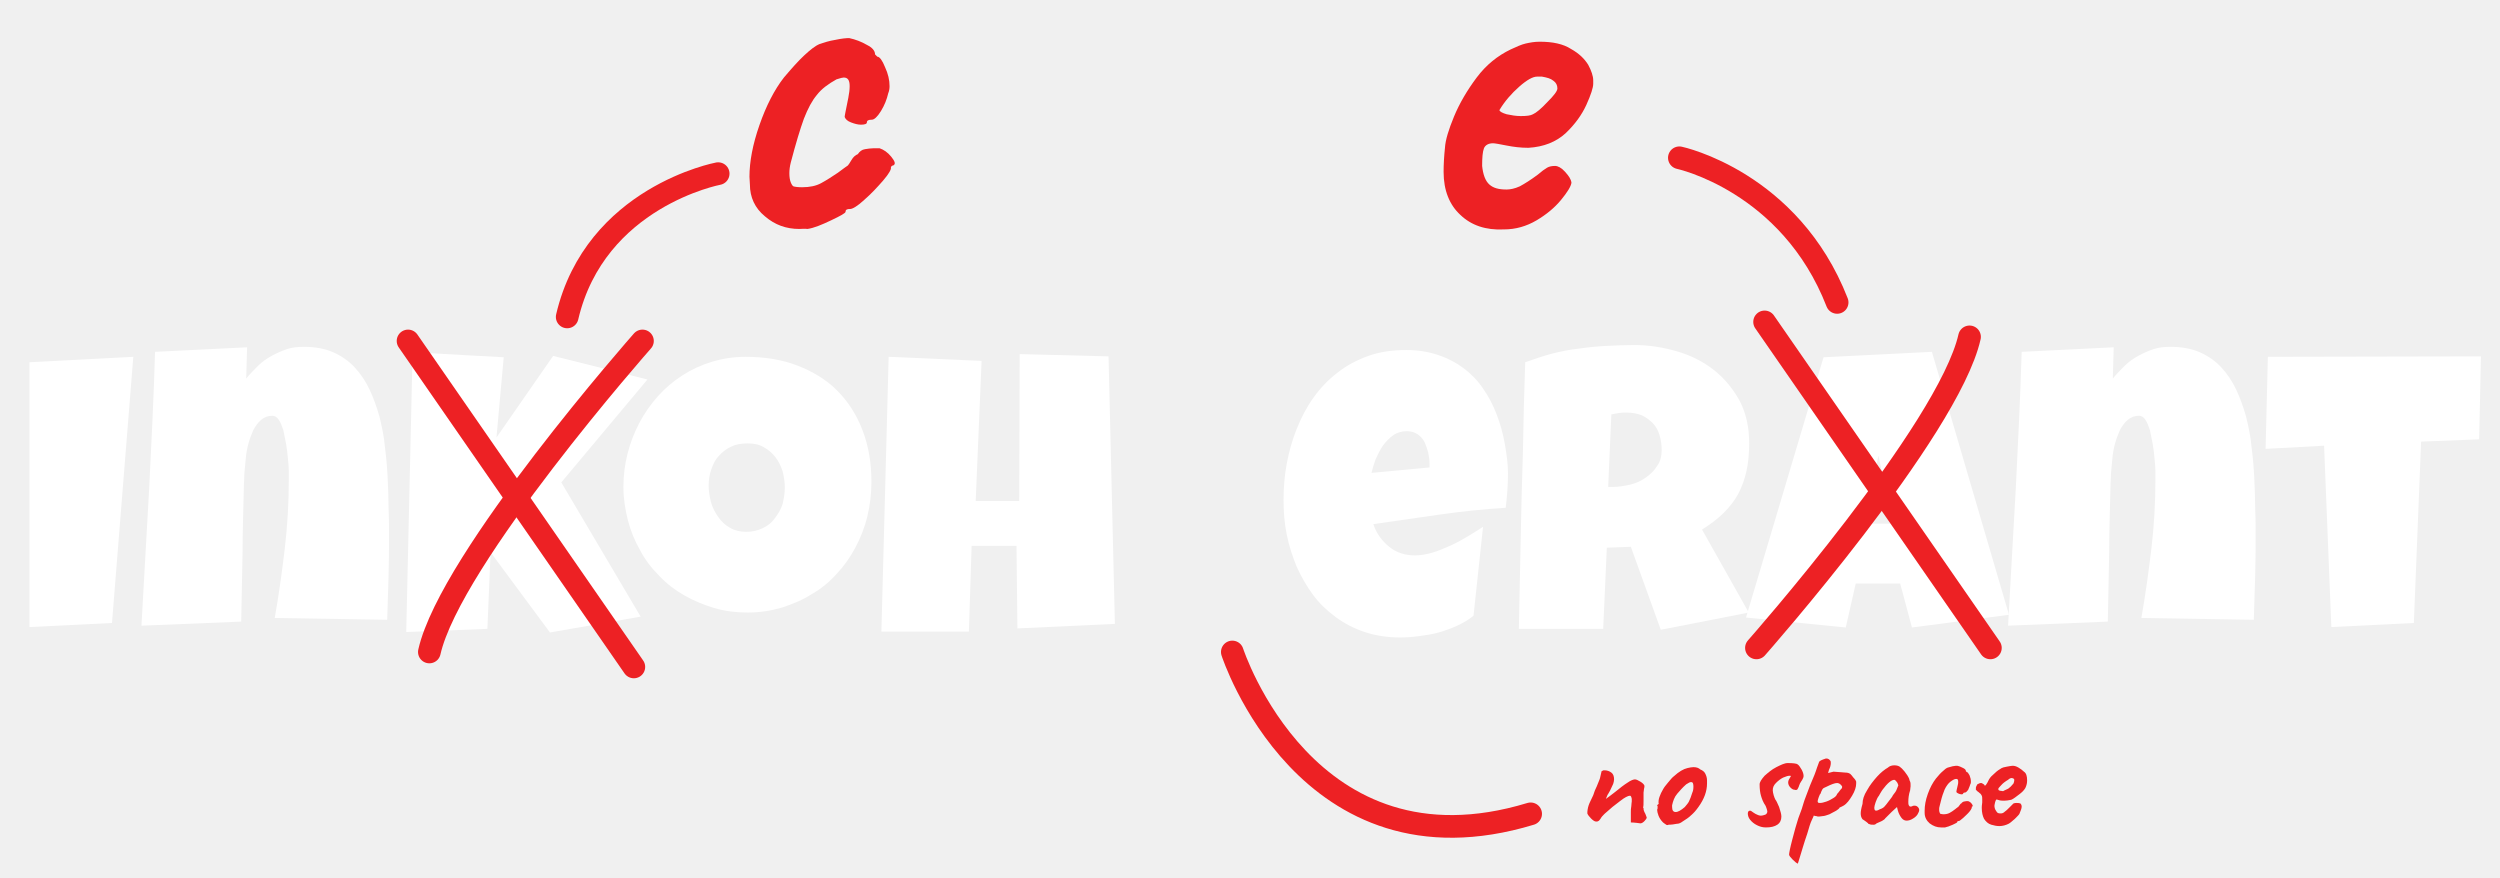
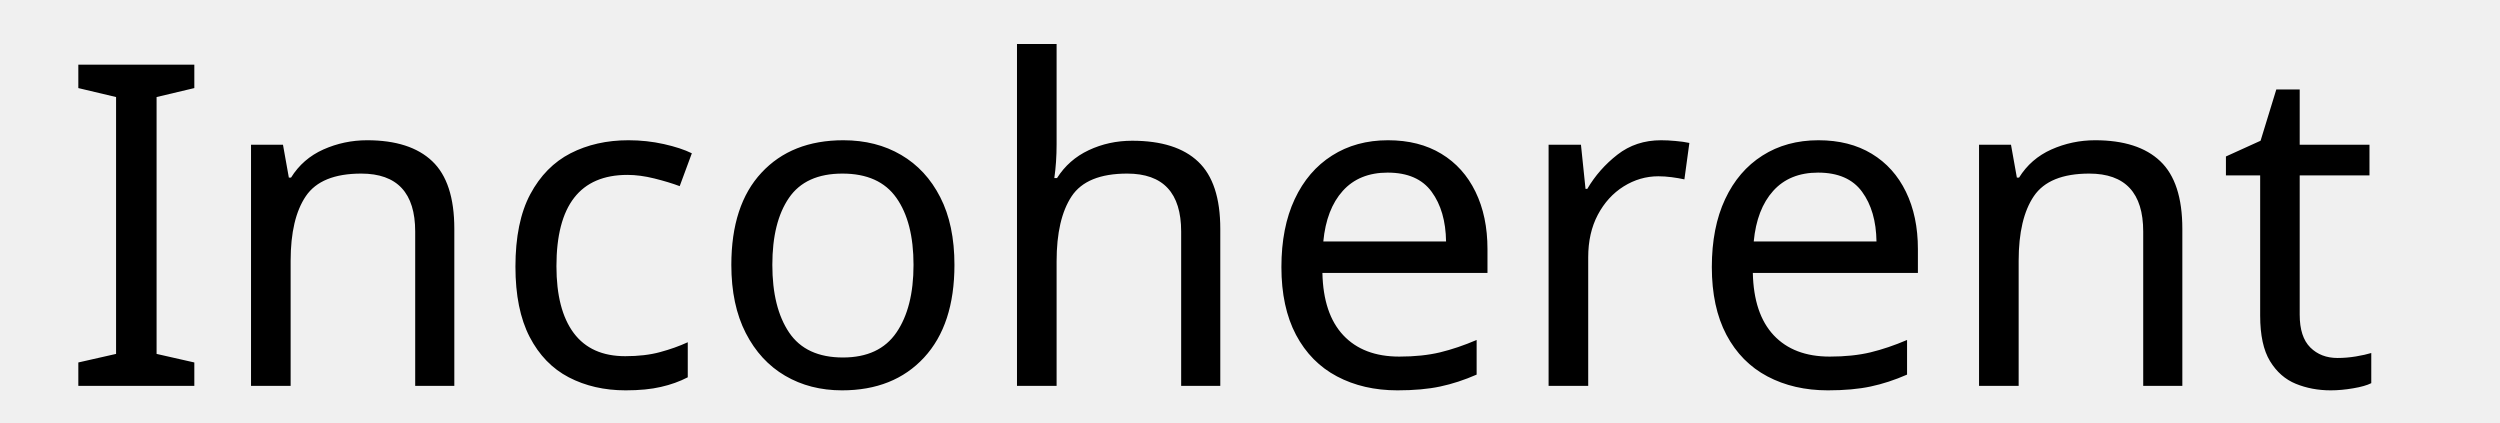
- <svg xmlns="http://www.w3.org/2000/svg" version="1.1" id="Layer_1" x="0px" y="0px" viewBox="0 0 551.4 193.6" style="enable-background:new 0 0 551.4 193.6;" xml:space="preserve">
+ <svg xmlns="http://www.w3.org/2000/svg" version="1.1" id="Layer_1" x="0px" y="0px" viewBox="0 0 479.2 80.9" style="enable-background:new 0 0 479.2 80.9;" xml:space="preserve">
  <style type="text/css">
- 	.st0{fill:#FFFFFF;}
- 	.st1{fill:none;stroke:#ED2124;stroke-width:5;stroke-linecap:round;stroke-miterlimit:10;}
- 	.st2{fill:#ED2124;}
+ 	.st0{font-family:'FredokaOne-Regular';}
+ 	.st1{font-size:86.212px;}
</style>
-   <g>
-     <path class="st0" d="M29.4,78.7l-4.7,58.7l-18.2,0.9V79.9L29.4,78.7z" />
-     <path class="st0" d="M85.8,117.5c0,3.2,0,6.5-0.1,9.6c-0.1,3.2-0.2,6.4-0.3,9.6l-24.8-0.4c0.9-5.1,1.6-10.2,2.2-15.2   c0.6-5.1,0.9-10.2,0.9-15.4c0-0.4,0-1,0-1.8c0-0.8-0.1-1.8-0.2-2.8c-0.1-1-0.2-2.1-0.4-3.2c-0.2-1.1-0.4-2.1-0.6-3   c-0.3-0.9-0.6-1.7-1-2.3c-0.4-0.6-0.9-0.9-1.4-0.9c-1,0-1.8,0.3-2.5,0.9c-0.7,0.6-1.2,1.3-1.7,2.2c-0.4,0.9-0.8,1.9-1.1,3   c-0.3,1.1-0.5,2.2-0.6,3.4c-0.1,1.1-0.2,2.2-0.3,3.2c0,1-0.1,1.8-0.1,2.4c-0.1,5.1-0.3,10.1-0.3,15.1c-0.1,5-0.2,10.1-0.3,15.2   l-22,0.9c0.6-10.1,1.1-20.2,1.7-30.2c0.5-10,1-20.1,1.3-30.2l20.3-1l-0.2,6.9c0.8-1,1.7-1.9,2.6-2.8c0.9-0.9,1.9-1.6,3-2.2   c1.1-0.6,2.2-1.1,3.4-1.5c1.2-0.4,2.4-0.5,3.8-0.5c2.4,0,4.6,0.4,6.4,1.2c1.8,0.8,3.4,1.9,4.7,3.3c1.3,1.4,2.4,3,3.3,4.9   c0.9,1.9,1.6,3.9,2.2,6c0.5,2.1,1,4.3,1.2,6.7c0.3,2.3,0.5,4.6,0.6,6.8c0.1,2.2,0.2,4.4,0.2,6.5C85.8,113.9,85.8,115.8,85.8,117.5z   " />
-     <path class="st0" d="M142.8,83.7l-19,22.7l17.5,29.6l-20,3.5l-13.1-17.7l-0.7,16.9l-17.9,0.7l1.4-61.7l20.1,1.1l-1.6,17.7l12.5-18   L142.8,83.7z" />
-     <path class="st0" d="M192.2,106.3c0,2.6-0.3,5.1-0.9,7.6s-1.5,4.7-2.6,6.8c-1.1,2.1-2.5,4.1-4.1,5.8c-1.6,1.8-3.4,3.3-5.5,4.5   c-2,1.3-4.2,2.2-6.6,3c-2.4,0.7-4.9,1.1-7.6,1.1c-2.6,0-5-0.3-7.4-1c-2.3-0.7-4.5-1.6-6.6-2.8s-3.9-2.6-5.5-4.3   c-1.7-1.7-3.1-3.5-4.2-5.6c-1.2-2.1-2.1-4.3-2.7-6.6c-0.6-2.4-1-4.8-1-7.4c0-2.5,0.3-4.9,0.9-7.3c0.6-2.4,1.5-4.7,2.6-6.8   c1.1-2.1,2.5-4.1,4.1-5.9c1.6-1.8,3.4-3.3,5.4-4.6c2-1.3,4.2-2.3,6.5-3c2.3-0.7,4.8-1.1,7.4-1.1c4.2,0,8,0.6,11.4,1.9   c3.4,1.3,6.4,3.1,8.8,5.5c2.4,2.4,4.3,5.3,5.6,8.7C191.6,98.4,192.2,102.2,192.2,106.3z M173.1,107.5c0-1.2-0.2-2.4-0.5-3.6   c-0.4-1.2-0.9-2.2-1.6-3.1c-0.7-0.9-1.5-1.6-2.6-2.2c-1-0.6-2.2-0.8-3.5-0.8c-1.4,0-2.6,0.2-3.6,0.7c-1.1,0.5-2,1.2-2.7,2   c-0.8,0.8-1.3,1.8-1.7,3c-0.4,1.1-0.6,2.3-0.6,3.6c0,1.2,0.2,2.4,0.5,3.6c0.3,1.2,0.9,2.3,1.6,3.3c0.7,1,1.5,1.8,2.6,2.4   c1,0.6,2.2,0.9,3.6,0.9c1.3,0,2.6-0.3,3.6-0.8c1.1-0.5,2-1.2,2.7-2.2c0.7-0.9,1.3-1.9,1.7-3.1C172.9,110,173.1,108.7,173.1,107.5z" />
-     <path class="st0" d="M245.9,137.6l-21.5,1l-0.2-18.2h-9.9l-0.6,18.9h-19.3l1.6-60.6l20.5,0.9l-1.3,30.9h9.6l0.1-32.4l19.6,0.5   L245.9,137.6z" />
-     <path class="st0" d="M332.6,104.5c0,2.5-0.2,5-0.5,7.5c-4.9,0.3-9.8,0.8-14.6,1.5c-4.9,0.7-9.7,1.4-14.6,2.1c0.7,2.1,1.9,3.7,3.5,5   s3.5,1.9,5.7,1.9c1.1,0,2.4-0.2,3.8-0.6s2.7-1,4.1-1.6c1.3-0.6,2.6-1.3,3.9-2.1s2.3-1.4,3.2-2l-2.1,19.6c-1.1,0.9-2.3,1.6-3.6,2.2   c-1.3,0.6-2.7,1.1-4.1,1.5c-1.4,0.4-2.8,0.6-4.3,0.8c-1.4,0.2-2.8,0.3-4.2,0.3c-2.8,0-5.4-0.4-7.8-1.2c-2.4-0.8-4.5-1.9-6.4-3.3   c-1.9-1.4-3.6-3-5-4.9c-1.4-1.9-2.6-4-3.6-6.2c-0.9-2.2-1.7-4.6-2.2-7.1c-0.5-2.5-0.7-5-0.7-7.6c0-2.7,0.2-5.3,0.7-8   c0.5-2.7,1.2-5.2,2.2-7.7c1-2.5,2.2-4.8,3.7-6.9c1.5-2.1,3.3-4,5.3-5.5c2-1.6,4.3-2.8,6.8-3.7c2.5-0.9,5.3-1.3,8.4-1.3   c2.6,0,4.9,0.4,7,1.1c2.1,0.7,4,1.7,5.6,2.9s3.1,2.7,4.3,4.5c1.2,1.7,2.2,3.6,3,5.7c0.8,2.1,1.4,4.2,1.8,6.5   S332.6,102.2,332.6,104.5z M315.3,102.3c0-0.8-0.1-1.6-0.3-2.5c-0.2-0.8-0.5-1.6-0.8-2.3c-0.4-0.7-0.9-1.3-1.5-1.7   c-0.6-0.4-1.4-0.7-2.4-0.7c-1.1,0-2.2,0.3-3,0.9c-0.9,0.6-1.6,1.4-2.3,2.3c-0.6,0.9-1.1,1.9-1.6,3c-0.4,1.1-0.7,2.1-0.9,3l12.8-1.2   V102.3z" />
-     <path class="st0" d="M385.8,97.8c0,2.2-0.2,4.3-0.6,6.1c-0.4,1.8-1,3.5-1.8,5c-0.8,1.5-1.9,2.9-3.2,4.2c-1.3,1.3-2.9,2.5-4.8,3.7   l10.3,18.3l-19.4,3.8l-6.6-18.3l-5.3,0.2l-0.8,17.9H335c0.1-6.5,0.3-13.1,0.4-19.6c0.1-6.5,0.3-13,0.5-19.6   c0.1-3.3,0.1-6.6,0.2-9.8c0.1-3.2,0.2-6.5,0.3-9.8c2-0.7,4-1.4,5.9-1.9c2-0.5,3.9-0.9,5.9-1.1c2-0.3,4-0.5,6-0.6   c2-0.1,4.1-0.2,6.2-0.2c3.3,0,6.4,0.5,9.5,1.4c3.1,0.9,5.8,2.3,8.1,4.1s4.2,4.1,5.7,6.8C385.1,91.1,385.8,94.2,385.8,97.8z    M366.5,99.2c0-1.2-0.2-2.3-0.5-3.3c-0.3-1-0.8-1.9-1.5-2.6s-1.5-1.3-2.4-1.7c-1-0.4-2.1-0.6-3.4-0.6c-0.6,0-1.1,0-1.7,0.1   c-0.5,0.1-1.1,0.2-1.6,0.3l-0.7,16h1c1.2,0,2.5-0.2,3.8-0.5c1.3-0.3,2.4-0.8,3.4-1.5s1.9-1.5,2.5-2.5   C366.2,101.9,366.5,100.6,366.5,99.2z" />
-     <path class="st0" d="M443.1,135.6l-21.4,2.8l-2.6-9.7h-9.8l-2.2,9.7l-22-2.2l17.1-57.4l23.9-1.2L443.1,135.6z M417.6,115.5l-3.3-15   l-3.2,15H417.6z" />
-     <path class="st0" d="M497.5,117.5c0,3.2,0,6.5-0.1,9.6c-0.1,3.2-0.2,6.4-0.3,9.6l-24.8-0.4c0.9-5.1,1.6-10.2,2.2-15.2   s0.9-10.2,0.9-15.4c0-0.4,0-1,0-1.8s-0.1-1.8-0.2-2.8c-0.1-1-0.2-2.1-0.4-3.2c-0.2-1.1-0.4-2.1-0.6-3c-0.3-0.9-0.6-1.7-1-2.3   c-0.4-0.6-0.9-0.9-1.4-0.9c-1,0-1.8,0.3-2.5,0.9c-0.7,0.6-1.2,1.3-1.7,2.2c-0.4,0.9-0.8,1.9-1.1,3c-0.3,1.1-0.5,2.2-0.6,3.4   s-0.2,2.2-0.3,3.2c0,1-0.1,1.8-0.1,2.4c-0.1,5.1-0.3,10.1-0.3,15.1c-0.1,5-0.2,10.1-0.3,15.2l-22,0.9c0.6-10.1,1.1-20.2,1.7-30.2   c0.5-10,1-20.1,1.3-30.2l20.3-1l-0.2,6.9c0.8-1,1.7-1.9,2.6-2.8c0.9-0.9,1.9-1.6,3-2.2c1.1-0.6,2.2-1.1,3.4-1.5   c1.2-0.4,2.4-0.5,3.8-0.5c2.4,0,4.6,0.4,6.4,1.2c1.8,0.8,3.4,1.9,4.7,3.3s2.4,3,3.3,4.9c0.9,1.9,1.6,3.9,2.2,6   c0.5,2.1,1,4.3,1.2,6.7c0.3,2.3,0.5,4.6,0.6,6.8c0.1,2.2,0.2,4.4,0.2,6.5C497.5,113.9,497.5,115.8,497.5,117.5z" />
-     <path class="st0" d="M547.2,78.6l-0.4,18.3l-12.8,0.5l-1.6,40l-18.2,0.9l-1.6-40L499.7,99l0.5-20.3L547.2,78.6z" />
-   </g>
-   <path class="st1" d="M271.8,143.8c0,0,16.4,50.7,65.8,35.7" />
-   <g>
-     <path class="st2" d="M359.7,181.4c0,0,0-0.8,0-2.3c0-0.4,0-0.8,0.1-1.3c0-0.5,0.1-0.8,0.1-1v-0.2v-0.4c-0.1-0.5-0.2-0.7-0.4-0.7   c-0.4,0-1.2,0.4-2.2,1.2c-1.1,0.8-2.2,1.7-3.4,2.8c-0.4,0.4-0.7,0.7-0.9,1.1c-0.2,0.3-0.4,0.5-0.5,0.5c-0.1,0.1-0.3,0.1-0.5,0.1   c-0.3,0-0.7-0.3-1.1-0.7c-0.4-0.4-0.7-0.8-0.8-1.1c0-0.6,0.1-1.2,0.3-1.8c0.2-0.6,0.6-1.3,1-2.2c0.2-0.7,0.5-1.4,0.8-2   c0.3-0.8,0.6-1.4,0.7-1.8s0.2-0.9,0.3-1.3c0,0,0,0,0,0c0-0.1,0-0.2,0.1-0.2c0.1-0.1,0.1-0.1,0.2-0.1c0-0.1,0.2-0.1,0.4-0.1   c0.6,0,1.1,0.2,1.5,0.5s0.6,0.8,0.6,1.5c0,0.3-0.1,0.7-0.2,1c-0.1,0.3-0.4,0.8-0.7,1.5l-0.4,0.7c-0.1,0.1-0.2,0.3-0.3,0.6   c-0.1,0.3-0.2,0.4-0.2,0.5c0.6-0.4,1.2-0.9,2-1.5c1.1-0.9,2-1.6,2.8-2.1c0.7-0.5,1.3-0.7,1.6-0.7c0.3,0,0.7,0.2,1.2,0.5   c0.5,0.3,0.8,0.6,0.9,0.9c0,0.2,0,0.4-0.1,0.7c0,0.3-0.1,0.6-0.1,0.8l0,1c0,0.2,0,0.5,0,0.8c0,0.7,0,1.2-0.1,1.5c0,0,0,0.1,0.1,0.1   c0,0,0,0.1,0,0.1l0,0.1c0,0.2,0.1,0.6,0.4,1.1c0.2,0.5,0.3,0.8,0.3,0.8c0,0.2-0.2,0.5-0.5,0.8c-0.3,0.3-0.6,0.5-0.9,0.5   C360.5,181.4,359.7,181.4,359.7,181.4z" />
-     <path class="st2" d="M367.5,181.9c-0.2-0.1-0.4-0.3-0.7-0.5c-0.5-0.5-0.8-1-1-1.5s-0.3-1-0.3-1.3c0.1-0.2,0.1-0.3,0.1-0.5   c0-0.2,0-0.3,0-0.3c-0.1-0.1-0.1-0.2-0.1-0.2c0,0,0-0.1,0.1-0.1s0.1-0.1,0.1-0.1c0.1,0,0.2-0.1,0.1-0.4c0-0.2,0-0.6,0.2-1.2   s0.5-1.2,0.8-1.7c0.2-0.4,0.6-0.9,1.1-1.5c0.5-0.6,0.9-1.1,1.3-1.4c1.1-1,2.1-1.6,3-1.8c0.5-0.1,0.9-0.2,1.3-0.2   c0.7,0,1.2,0.2,1.5,0.5c0.5,0.2,0.9,0.5,1.1,0.9c0.2,0.4,0.4,0.9,0.4,1.5c0,0.1,0,0.4,0,0.7c0,1.7-0.6,3.4-1.9,5.2   c-0.5,0.7-1,1.3-1.6,1.8c-0.5,0.5-1.1,0.9-1.9,1.4c-0.4,0.3-0.8,0.5-1.3,0.5c-0.5,0.1-1.1,0.2-1.8,0.2   C367.9,182,367.6,182,367.5,181.9z M372.5,176.8c0.2-0.4,0.5-1.1,0.8-2.1c0.1-0.2,0.2-0.6,0.2-1.2c0-0.5-0.1-0.8-0.2-0.9   c-0.1-0.1-0.2-0.1-0.4-0.1c-0.2,0-0.5,0.2-1,0.5c-0.8,0.7-1.4,1.4-2,2.1s-0.9,1.6-1.1,2.5c0,0.1,0,0.2,0,0.4c0,0.8,0.3,1.1,0.8,1.1   c0.5,0,1.2-0.4,2-1.1C372,177.5,372.3,177.2,372.5,176.8z" />
-     <path class="st2" d="M387.5,182c-0.6-0.3-1.1-0.7-1.5-1.2s-0.5-1-0.5-1.4c0-0.4,0.2-0.6,0.5-0.6c0.2,0,0.4,0.2,0.7,0.4   c0.3,0.2,0.6,0.4,0.9,0.5c0.2,0.1,0.5,0.2,0.7,0.2c0.4,0,0.7-0.1,1-0.2c0.3-0.1,0.4-0.3,0.5-0.6c0-0.1,0-0.3-0.1-0.6   c-0.1-0.3-0.2-0.6-0.3-0.8c-0.5-0.7-0.8-1.5-1-2.2c-0.2-0.7-0.3-1.5-0.3-2.5c0-0.5,0.4-1.1,1.1-1.9c0.8-0.7,1.6-1.4,2.6-1.9   s1.8-0.9,2.5-0.9c1.2,0,2,0.1,2.2,0.3c0.3,0.2,0.6,0.7,0.9,1.2c0.3,0.6,0.4,1,0.4,1.4c0,0.2-0.1,0.4-0.2,0.6s-0.2,0.4-0.3,0.5   l-0.3,0.5l-0.2,0.5c0,0.1-0.1,0.3-0.2,0.5c-0.1,0.2-0.2,0.4-0.3,0.4c-0.1,0-0.2,0.1-0.4,0c-0.4,0-0.7-0.2-1-0.5s-0.5-0.7-0.5-1.1   c0-0.3,0.1-0.6,0.3-0.9c0.2-0.3,0.3-0.5,0.3-0.5c0-0.1-0.1-0.1-0.3-0.1c-0.3,0-0.7,0.1-1.4,0.4c-0.6,0.3-1.1,0.7-1.6,1.2   c-0.5,0.5-0.7,1-0.7,1.6c0,0.3,0.1,0.7,0.2,1.1c0.1,0.4,0.3,0.8,0.4,1c0.2,0.2,0.4,0.7,0.8,1.6c0.3,0.9,0.5,1.6,0.5,2.1   c0,0.8-0.3,1.4-0.9,1.8c-0.6,0.4-1.4,0.6-2.5,0.6C388.7,182.5,388.1,182.3,387.5,182z" />
-     <path class="st2" d="M395.4,189.6c-0.5-0.5-0.8-0.9-0.8-1.1c0-0.3,0.2-1.4,0.7-3.3c0.5-1.9,0.9-3.4,1.3-4.6c0-0.1,0.2-0.5,0.4-1.1   c0.3-0.7,0.5-1.4,0.8-2.4c0.2-0.7,0.7-1.9,1.4-3.8l1-2.4c0.2-0.5,0.4-1.1,0.6-1.7c0.2-0.6,0.4-1,0.4-1.1c0.1-0.3,0.6-0.5,1.5-0.8   c0,0,0.1,0,0.2,0c0.3,0,0.6,0.2,0.8,0.5c0.1,0.1,0.1,0.3,0.1,0.5c0,0.4-0.1,0.9-0.4,1.5l-0.2,0.7l1.2-0.3c1.6,0.1,2.5,0.2,2.6,0.2   c0.5,0,0.8,0.1,1.1,0.3c0.2,0.2,0.4,0.4,0.6,0.7c0.4,0.4,0.6,0.7,0.7,1c0,0.1,0,0.2,0,0.4c0,0.8-0.3,1.7-0.9,2.7   c-0.6,1-1.2,1.8-1.9,2.2c-0.2,0.1-0.4,0.2-0.6,0.3c-0.2,0.1-0.3,0.1-0.3,0.2c0,0.1-0.3,0.3-0.7,0.6c-0.5,0.3-1,0.5-1.5,0.8   c-0.6,0.2-1.1,0.4-1.5,0.4c-0.2,0-0.5,0.1-0.8,0.1c-0.2,0-0.4,0-0.6-0.1c-0.3,0-0.4-0.1-0.5-0.1s-0.1,0-0.1,0.1   c0,0-0.1,0.3-0.4,0.9c-0.3,0.6-0.6,1.6-1,3c-0.7,2-1.2,3.8-1.7,5.4c-0.2,0.8-0.4,1.2-0.4,1.2C396.3,190.4,395.9,190.1,395.4,189.6z    M401.4,177.1c0.4,0,0.8-0.1,1.4-0.3c0.6-0.2,1.1-0.5,1.6-0.8c0.5-0.3,0.7-0.6,0.8-0.9c0.1-0.1,0.3-0.3,0.5-0.6   c0.2-0.3,0.4-0.5,0.5-0.6s0.1-0.3,0.1-0.4c0-0.1-0.1-0.2-0.2-0.3c-0.2-0.3-0.6-0.5-0.9-0.5c-0.5,0-1.3,0.3-2.3,0.8   c-0.4,0.2-0.7,0.3-0.8,0.4s-0.3,0.4-0.4,0.7c-0.1,0.3-0.2,0.6-0.3,0.6c-0.4,0.9-0.5,1.4-0.5,1.6C401,177.1,401.1,177.1,401.4,177.1   z" />
-     <path class="st2" d="M413.2,181.9c-0.3,0-0.6,0-0.8-0.1c-0.2-0.1-0.4-0.1-0.4-0.2c0-0.1,0-0.1,0-0.1c0,0-0.1,0-0.1,0   c-0.1-0.1-0.2-0.2-0.5-0.4s-0.4-0.3-0.6-0.4c-0.3-0.4-0.4-0.8-0.4-1.3c0-0.4,0.1-1.1,0.4-2.1c0-0.9,0.3-1.9,1-3   c0.6-1.1,1.4-2.1,2.2-3s1.7-1.6,2.4-2c0.3-0.3,0.8-0.5,1.4-0.5c0.5,0,0.9,0.1,1.2,0.3c0.3,0.2,0.7,0.6,1.1,1.1s0.8,1.1,1,1.6   c0,0.2,0.1,0.4,0.2,0.6s0.1,0.6,0.1,1l-0.1,0.9c-0.3,0.9-0.4,1.8-0.4,2.5c0,0.3,0,0.6,0.1,0.8c0.1,0.2,0.2,0.3,0.4,0.3   c0.1,0,0.2,0,0.4-0.1c0.1-0.1,0.3-0.1,0.5-0.1c0.3,0,0.5,0.1,0.7,0.3c0.2,0.2,0.3,0.4,0.3,0.7c0,0.2-0.1,0.4-0.2,0.6   c-0.2,0.5-0.6,0.9-1.1,1.2c-0.6,0.4-1.1,0.5-1.5,0.5c-0.4,0-0.8-0.2-1.1-0.6c-0.3-0.4-0.6-0.9-0.8-1.6l-0.2-0.8l-1.2,1.1l-0.8,0.8   c-0.4,0.4-0.6,0.6-0.6,0.6c-0.1,0.2-0.3,0.3-0.6,0.5c-0.3,0.2-0.7,0.3-1.3,0.6C413.6,181.9,413.4,181.9,413.2,181.9z M415.8,177.7   c0.3-0.3,0.6-0.8,1.1-1.4c0.1-0.1,0.2-0.3,0.3-0.4c0.1-0.1,0.2-0.3,0.3-0.5c0.4-0.5,0.7-0.9,0.8-1.2s0.3-0.7,0.4-1   c-0.1-0.3-0.2-0.6-0.4-0.8s-0.3-0.4-0.5-0.4c-0.6,0-1.5,0.7-2.6,2.2c-0.1,0.2-0.3,0.4-0.5,0.8c-0.2,0.4-0.4,0.7-0.5,0.8   c-0.1,0.2-0.3,0.5-0.5,1.1c-0.2,0.6-0.3,1-0.3,1.2c0,0.5,0.1,0.7,0.4,0.7c0.2,0,0.5-0.1,0.8-0.3   C415.2,178.3,415.5,178.1,415.8,177.7z" />
-     <path class="st2" d="M428.1,182.5c-0.9,0-1.7-0.3-2.5-0.9c-0.7-0.6-1.1-1.4-1.1-2.3l0-0.5c0-1.1,0.2-2.3,0.7-3.7   c0.5-1.4,1.1-2.5,1.8-3.4c0.6-0.7,1-1.2,1.5-1.6c0.4-0.4,0.8-0.7,1.1-0.8c0.3-0.1,0.7-0.2,1.1-0.3c0.5-0.1,0.8-0.1,1-0.1   c0.5,0.1,0.9,0.3,1.3,0.5c0.4,0.2,0.6,0.4,0.6,0.7l0.2,0.2c0.2,0,0.3,0.2,0.6,0.7c0.2,0.5,0.3,0.9,0.3,1.4c0,0.2,0,0.4-0.1,0.5   c-0.1,0.4-0.3,0.8-0.5,1.3c-0.3,0.4-0.5,0.6-0.7,0.6c-0.2,0-0.4,0.1-0.4,0.2c0,0.1-0.1,0.2-0.4,0.2c-0.2,0-0.5-0.1-0.7-0.2   c-0.2-0.1-0.4-0.2-0.4-0.4c0-0.1,0.1-0.6,0.3-1.4c0.1-0.3,0.1-0.6,0.1-0.8c0-0.4-0.1-0.6-0.4-0.6c-0.1,0-0.2,0-0.5,0.1   c-0.6,0.3-1.1,0.7-1.4,1.1c-0.3,0.4-0.7,1-0.9,1.7c-0.3,0.7-0.6,1.8-0.9,3.1c-0.1,0.3-0.1,0.5-0.1,0.7c0,0.3,0,0.5,0.1,0.7   s0.1,0.3,0.2,0.3c0.1,0,0.3,0.1,0.6,0.1c0.6,0,1-0.1,1.4-0.3c0.4-0.2,0.8-0.5,1.2-0.8s0.6-0.5,0.7-0.5c0,0,0.1-0.2,0.3-0.4   c0.1-0.2,0.3-0.4,0.4-0.4c0.1-0.2,0.3-0.3,0.5-0.4c0.2,0,0.4-0.1,0.6-0.1c0.2,0,0.3,0,0.4,0c0.3,0.1,0.6,0.3,0.8,0.6   s0.3,0.5,0.1,0.6c-0.1,0-0.1,0-0.1,0.1s0,0.1,0,0.1c0,0.1-0.1,0.4-0.5,0.9c-0.4,0.5-0.9,0.9-1.4,1.4c-0.5,0.4-0.8,0.7-1,0.7   c-0.1,0-0.2,0-0.2,0s-0.1,0.1-0.1,0.2s-0.3,0.3-1,0.6c-0.7,0.3-1.2,0.5-1.7,0.6C428.5,182.5,428.3,182.5,428.1,182.5z" />
-     <path class="st2" d="M437.6,180.6c-0.3-0.6-0.5-1.4-0.5-2.4c0-0.2,0-0.6,0.1-1.2c0-0.2,0-0.4,0-0.6c0-0.4,0-0.7-0.1-0.9   c-0.1-0.2-0.2-0.4-0.5-0.6c-0.1-0.1-0.2-0.2-0.5-0.4c-0.2-0.2-0.4-0.4-0.3-0.5v-0.1c0-0.2,0-0.3,0.1-0.5c0.1-0.2,0.2-0.3,0.2-0.4   c0.1,0,0.2-0.1,0.4-0.2c0.2-0.1,0.4-0.1,0.5-0.1c0.1,0,0.2,0.1,0.4,0.2c0.2,0.1,0.3,0.2,0.3,0.3c0.1,0.3,0.5-0.2,1-1.3   c0.3-0.5,0.7-0.9,1.3-1.4c0.5-0.5,1-0.8,1.5-1.1c0.2-0.1,0.5-0.2,1.1-0.3c0.6-0.1,1-0.2,1.3-0.2c0.4,0,0.8,0.1,1.3,0.4   c0.5,0.3,0.9,0.6,1.2,0.9c0.5,0.3,0.7,1,0.7,1.9c0,0.6-0.1,1-0.3,1.5c-0.1,0.3-0.5,0.9-1.3,1.5s-1.4,1.1-1.9,1.3   c-0.5,0.1-1,0.2-1.7,0.2s-1-0.1-1.3-0.2c-0.2-0.1-0.3-0.1-0.4,0.1s-0.2,0.5-0.3,1.1l0,0.3c0,0.2,0.1,0.5,0.2,0.7   c0.2,0.3,0.3,0.5,0.4,0.6c0.1,0.1,0.3,0.2,0.6,0.2l0.3,0c0.2,0,0.5-0.1,0.8-0.4c0.3-0.2,0.6-0.5,1-0.9c0.4-0.4,0.6-0.6,0.7-0.7   c0.1-0.2,0.4-0.3,0.9-0.3c0.2,0,0.5,0,0.8,0.1c0.2,0.2,0.3,0.4,0.3,0.7c0,0.4-0.2,0.9-0.5,1.6c-0.1,0.2-0.5,0.6-1,1.1   c-0.6,0.5-1,0.9-1.4,1.1c-0.6,0.3-1.3,0.5-2,0.5c-0.6,0-1.1-0.1-1.8-0.3C438.5,181.7,438,181.2,437.6,180.6z M443,173.9   c0.3-0.2,0.7-0.6,1.1-1.1c0.2-0.5,0.2-0.9,0.1-1c-0.1-0.1-0.3-0.2-0.5-0.2c-0.2,0-0.5,0.1-0.8,0.4c-0.2,0.1-0.5,0.3-0.9,0.6   c-0.4,0.3-0.7,0.7-1,1c-0.3,0.3-0.3,0.5-0.2,0.6c0,0.1,0.1,0.1,0.3,0.2c0.3,0,0.5,0.1,0.7,0.1C442.3,174.2,442.7,174.1,443,173.9z" />
-   </g>
-   <g>
-     <g>
-       <path class="st2" d="M176.3,50.5c-2.9,0-5.4-0.9-7.6-2.8c-2.2-1.8-3.3-4.2-3.3-7l-0.1-1.7c0-3.3,0.7-7.1,2.2-11.4    c1.5-4.3,3.3-7.8,5.4-10.5c1.7-2,3.2-3.7,4.5-4.9s2.4-2.1,3.4-2.5c0.9-0.3,2.1-0.7,3.4-0.9c1.4-0.3,2.4-0.4,3.1-0.4    c1.4,0.3,2.7,0.8,3.9,1.5c1.2,0.6,1.8,1.3,1.8,2.1l0.5,0.5c0.5,0,1.1,0.8,1.7,2.3c0.7,1.5,1,2.9,1,4.2c0,0.6-0.1,1.1-0.3,1.6    c-0.3,1.3-0.8,2.6-1.6,3.9c-0.8,1.3-1.5,1.9-2,1.9c-0.8,0-1.1,0.2-1.1,0.6c0,0.3-0.4,0.5-1.3,0.5c-0.7,0-1.4-0.2-2.2-0.5    c-0.8-0.3-1.2-0.7-1.4-1.2c0-0.3,0.3-1.7,0.8-4.2c0.2-1,0.3-1.9,0.3-2.6c0-1.3-0.4-1.9-1.3-1.9c-0.2,0-0.7,0.1-1.6,0.4    c-1.8,1-3.3,2.1-4.3,3.4c-1.1,1.3-2,3-2.9,5.3c-0.8,2.2-1.8,5.5-2.9,9.7c-0.2,0.8-0.3,1.6-0.3,2.3c0,0.8,0.1,1.5,0.3,2    s0.4,0.8,0.6,0.9c0.3,0.1,1,0.2,1.9,0.2c1.7,0,3.1-0.3,4.2-0.9c1.3-0.7,2.5-1.5,3.7-2.3c1.2-0.9,1.9-1.4,2.2-1.6    c0.1-0.1,0.4-0.5,0.8-1.2c0.4-0.7,0.9-1.1,1.4-1.3c0.4-0.6,0.9-1,1.6-1.1c0.6-0.1,1.3-0.2,1.9-0.2c0.6,0,1,0,1.3,0    c0.9,0.3,1.8,0.9,2.6,1.9c0.8,1,1,1.6,0.4,1.9c-0.2,0-0.3,0.1-0.4,0.2c-0.1,0.1-0.1,0.2-0.1,0.3c0.1,0.3-0.4,1.3-1.7,2.8    c-1.3,1.5-2.6,2.9-4.2,4.3c-1.5,1.4-2.6,2-3.1,2c-0.3,0-0.5,0-0.7,0.1c-0.2,0.1-0.3,0.2-0.3,0.5c0,0.3-1.1,0.9-3.2,1.9    c-2.1,1-3.8,1.7-5.2,1.9C177.5,50.4,176.8,50.5,176.3,50.5z" />
-     </g>
-   </g>
-   <g>
-     <path class="st2" d="M322.1,47.4c-2.4-2.2-3.7-5.4-3.7-9.5c0-1.6,0.1-3.4,0.3-5.3c0.1-1.7,0.8-4,2-6.9c1.2-2.9,2.9-5.8,5-8.6   c2.1-2.8,4.6-4.8,7.5-6.2c1.3-0.6,2.4-1.1,3.3-1.3c0.9-0.2,1.9-0.4,3.1-0.4c2.9,0,5.2,0.5,6.9,1.6c1.8,1,3,2.2,3.8,3.5   c0.7,1.3,1.1,2.5,1.1,3.4v0.5v0.3c0,0.8-0.5,2.4-1.5,4.6c-1,2.2-2.5,4.3-4.6,6.3c-2.1,1.9-4.8,3-8.2,3.2c-1.7,0-3.3-0.2-4.8-0.5   s-2.6-0.5-3-0.5c-1,0-1.7,0.4-2,1.1c-0.3,0.8-0.4,2.1-0.4,3.9c0.2,1.9,0.7,3.3,1.6,4.1c0.9,0.8,2.1,1.1,3.8,1.1   c0.8,0,1.8-0.2,2.9-0.7c1.1-0.6,2.4-1.4,4-2.6c0.8-0.7,1.5-1.2,2-1.5c0.5-0.3,1.1-0.4,1.8-0.4c0.6,0,1.4,0.4,2.2,1.3   s1.3,1.6,1.4,2.4c-0.1,0.8-0.9,2.1-2.3,3.8c-1.4,1.7-3.2,3.2-5.4,4.5c-2.2,1.3-4.6,2-7.2,2C327.7,50.8,324.5,49.7,322.1,47.4z    M338.1,25.2c0.7-0.3,1.8-1.2,3.2-2.7c1.4-1.4,2.2-2.4,2.2-3c0-0.7-0.3-1.3-0.9-1.7c-0.6-0.5-1.4-0.7-2.5-0.9H339   c-0.9,0-2.2,0.7-3.9,2.2c-1.7,1.5-3.2,3.2-4.4,5.2c0.1,0.3,0.6,0.6,1.6,0.9c1,0.2,2,0.4,3.1,0.4C336.7,25.6,337.6,25.5,338.1,25.2z   " />
-   </g>
-   <line class="st1" x1="90" y1="75.2" x2="139.8" y2="147.1" />
-   <path class="st1" d="M141.7,75.2c0,0-42.3,47.9-47,68.6" />
-   <line class="st1" x1="439" y1="142.9" x2="389.2" y2="71" />
-   <path class="st1" d="M387.4,142.9c0,0,42.3-47.9,47-68.6" />
-   <path class="st1" d="M158.4,38.3c0,0-27.1,5.1-33.3,31.6" />
-   <path class="st1" d="M370.4,34.8c0,0,24.4,5.2,34.8,31.9" />
+   <text transform="matrix(1 0 0 1 11.561 73.9614)" class="st0 st1">Incoherent</text>
</svg>
